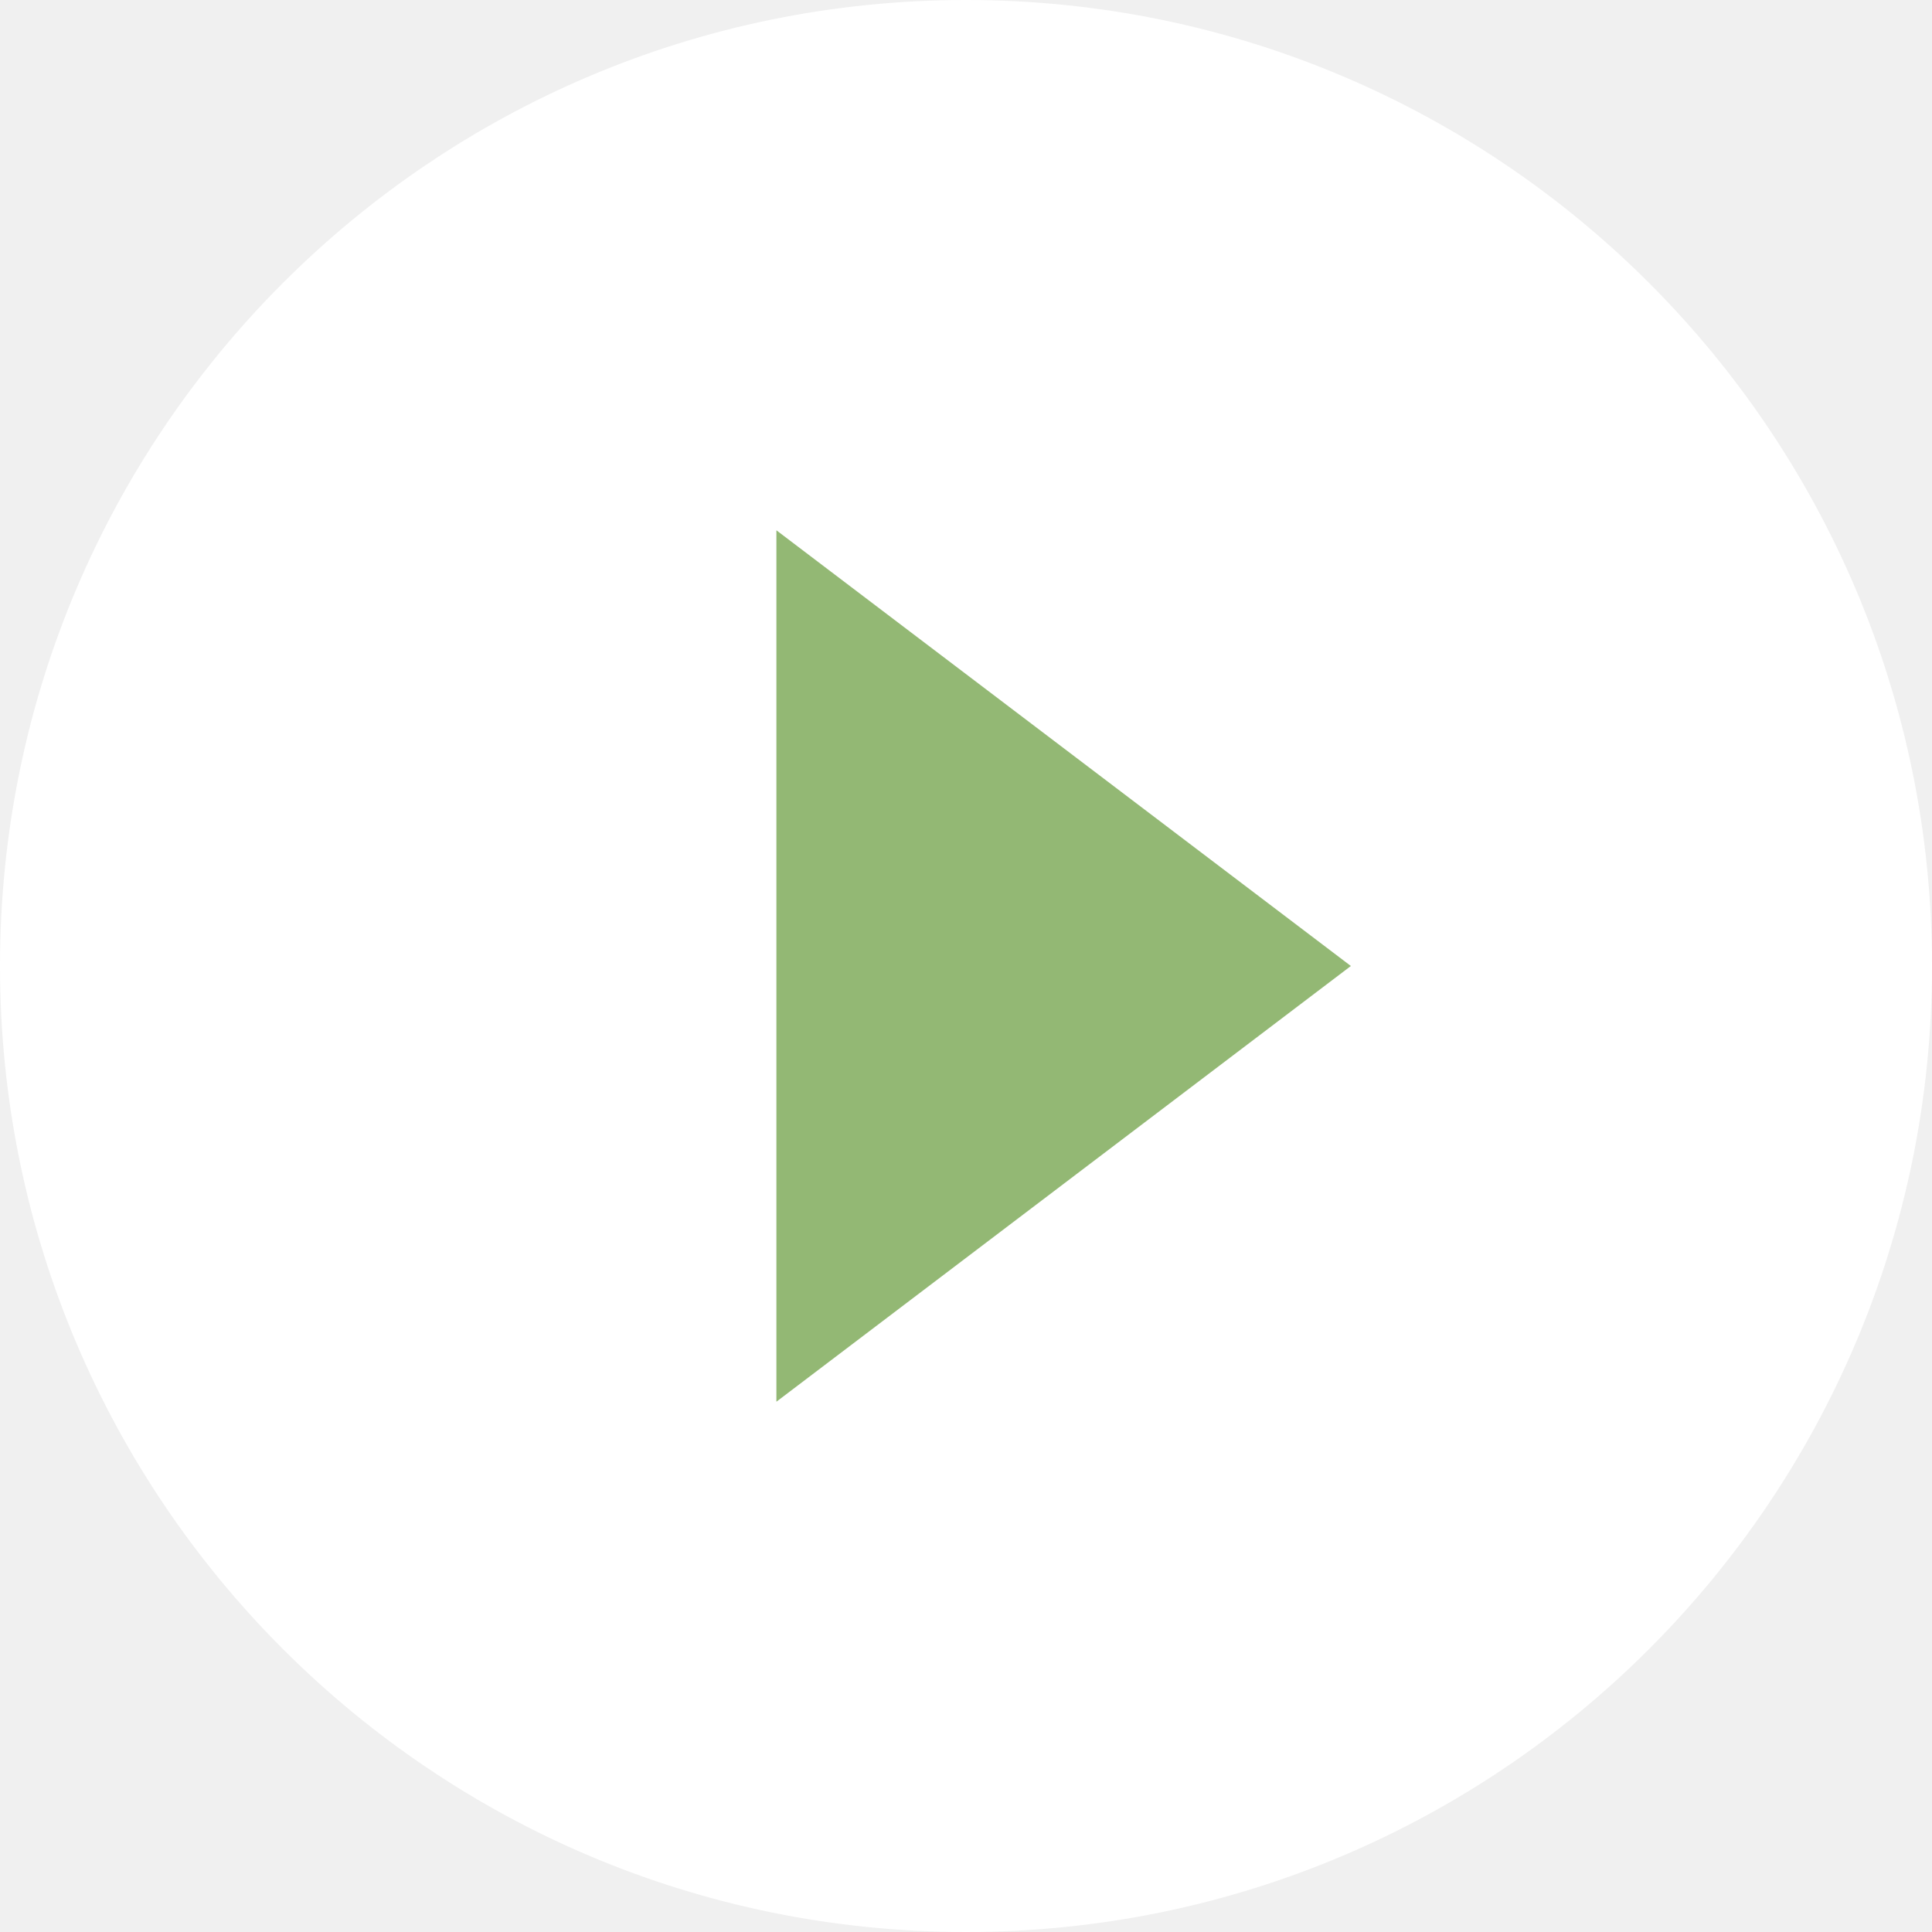
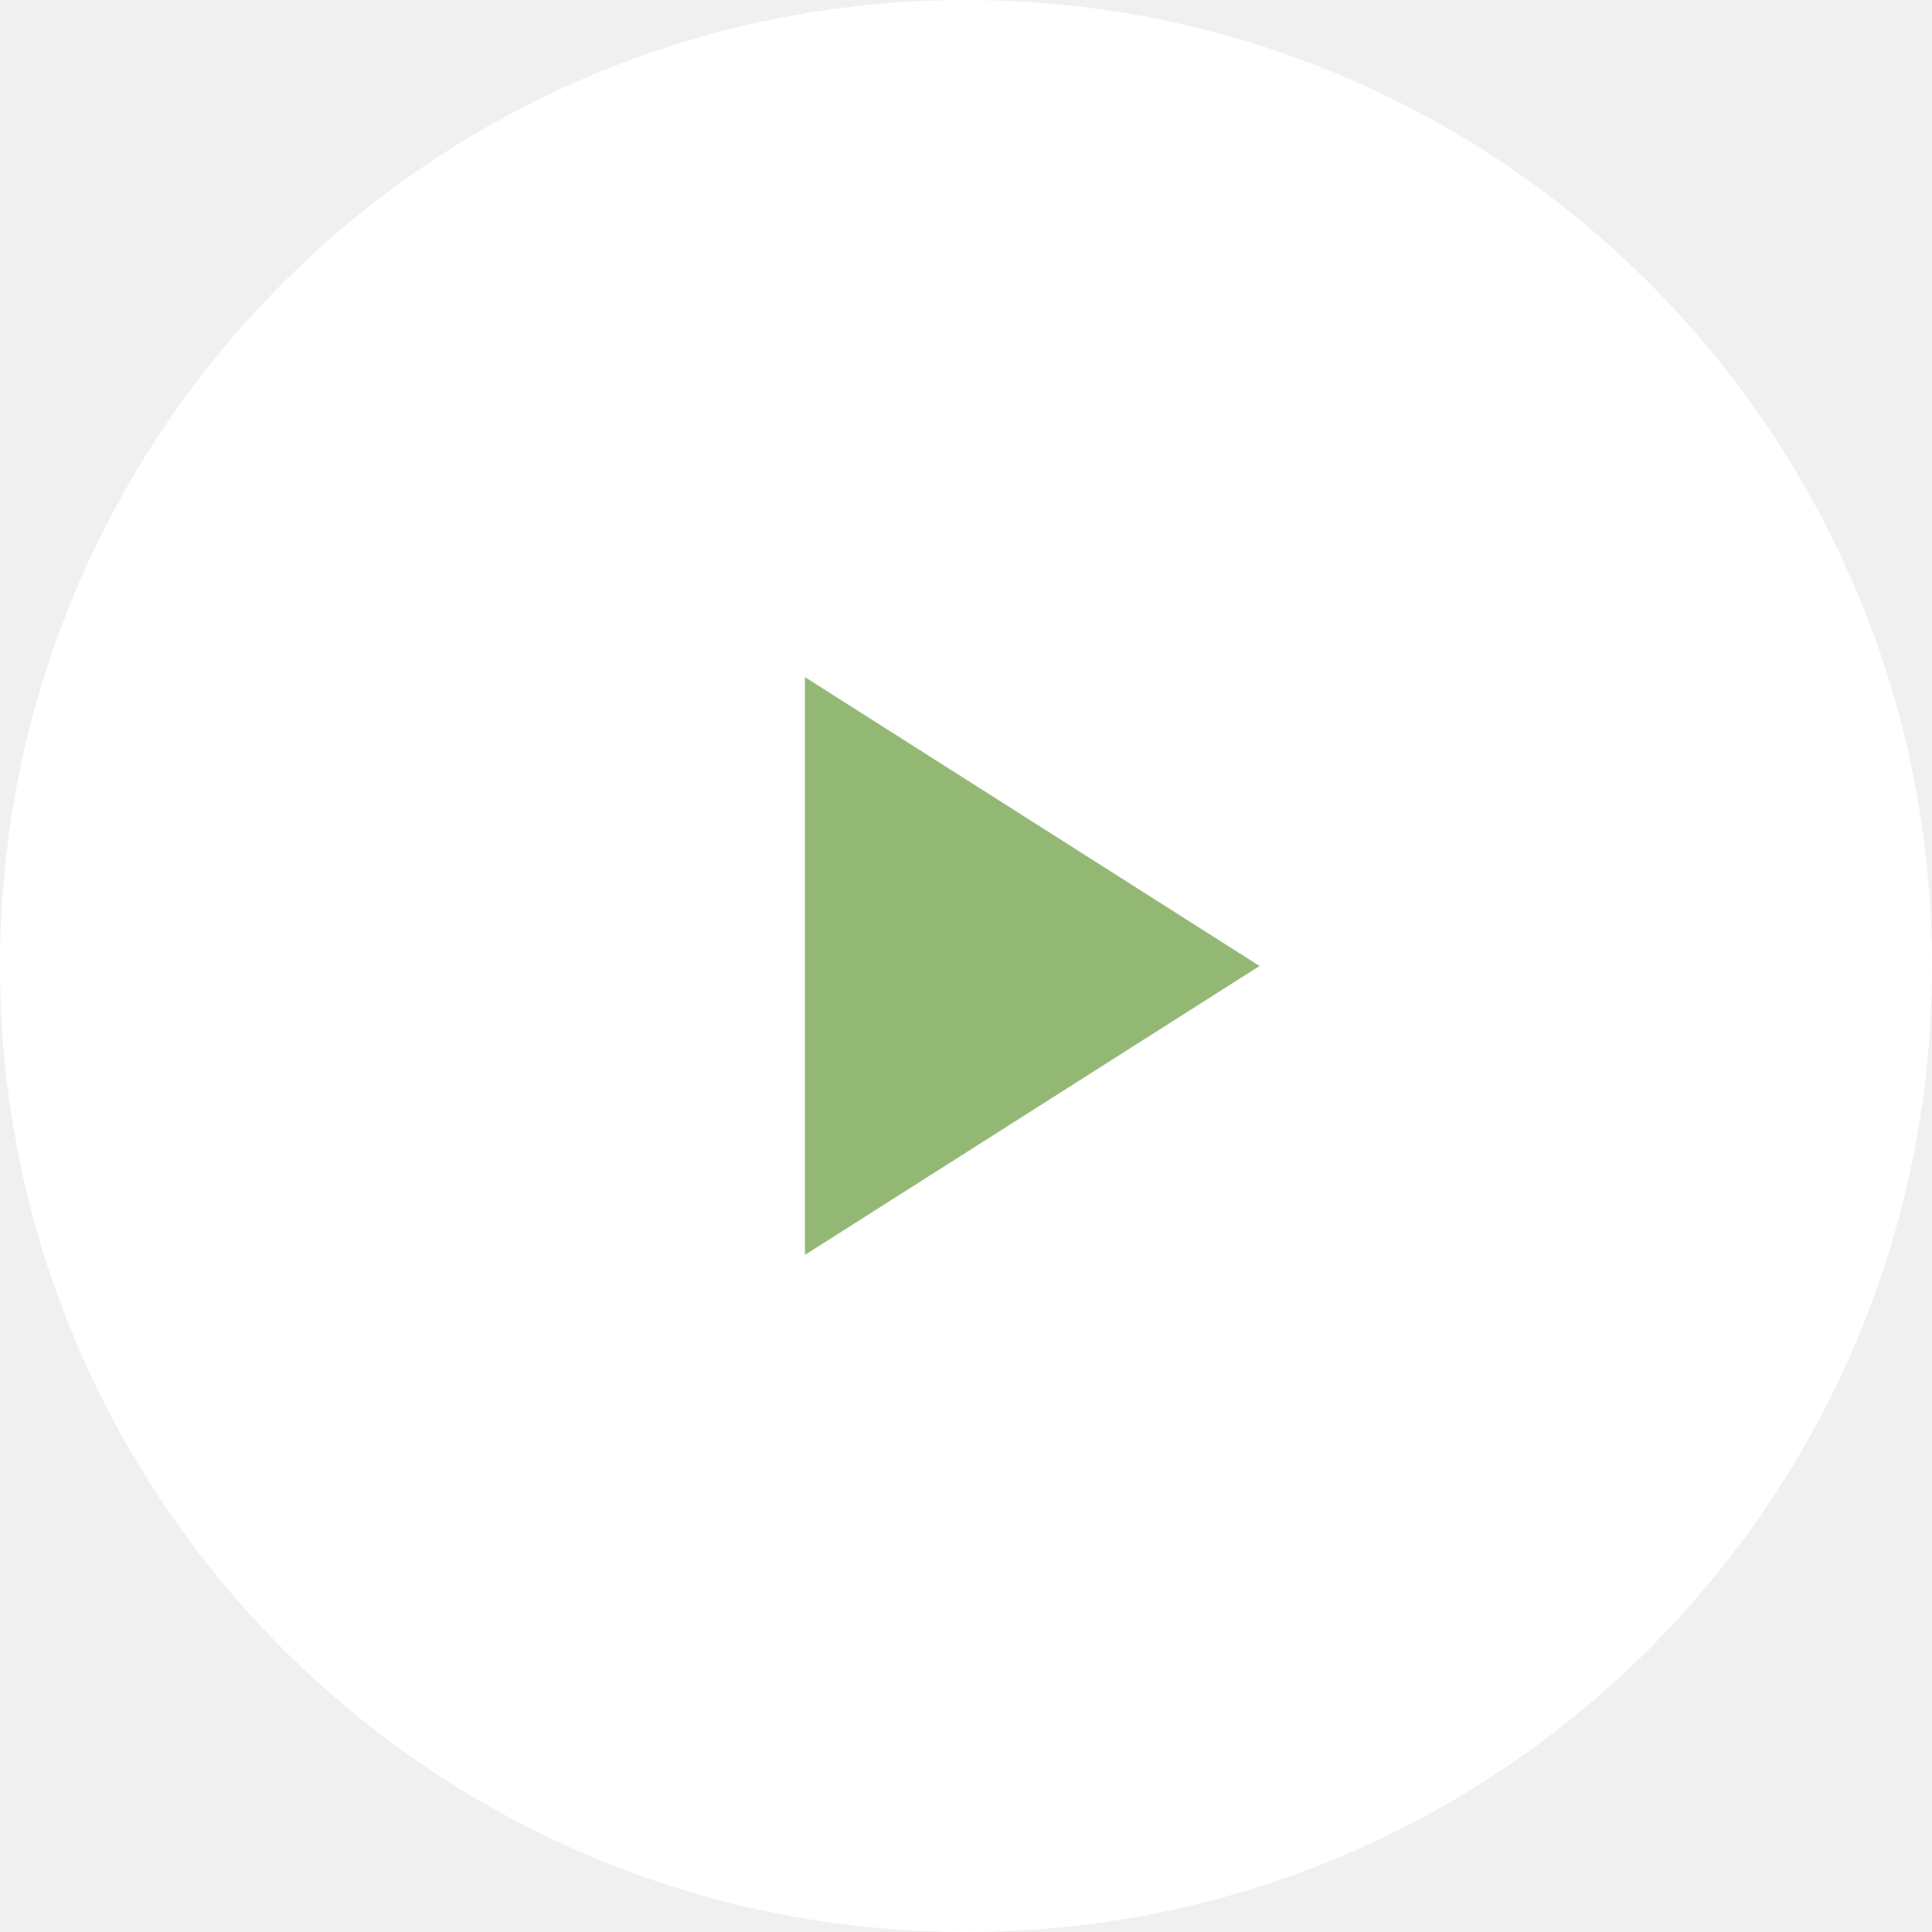
<svg xmlns="http://www.w3.org/2000/svg" width="100%" height="100%" viewBox="0 0 96 96" version="1.1" xml:space="preserve" style="fill-rule:evenodd;clip-rule:evenodd;stroke-linejoin:round;stroke-miterlimit:1.414;">
  <circle cx="48" cy="48" r="48" style="fill:#fff;" />
-   <path d="M67.124,48l-28.545,21.65l0,-43.3l28.545,21.65Z" style="fill:#93b874;" />
+   <path d="M62.588,48l-22.588,14.353l0,-28.706l22.588,14.353Z" style="fill:#93b874;" />
</svg>
